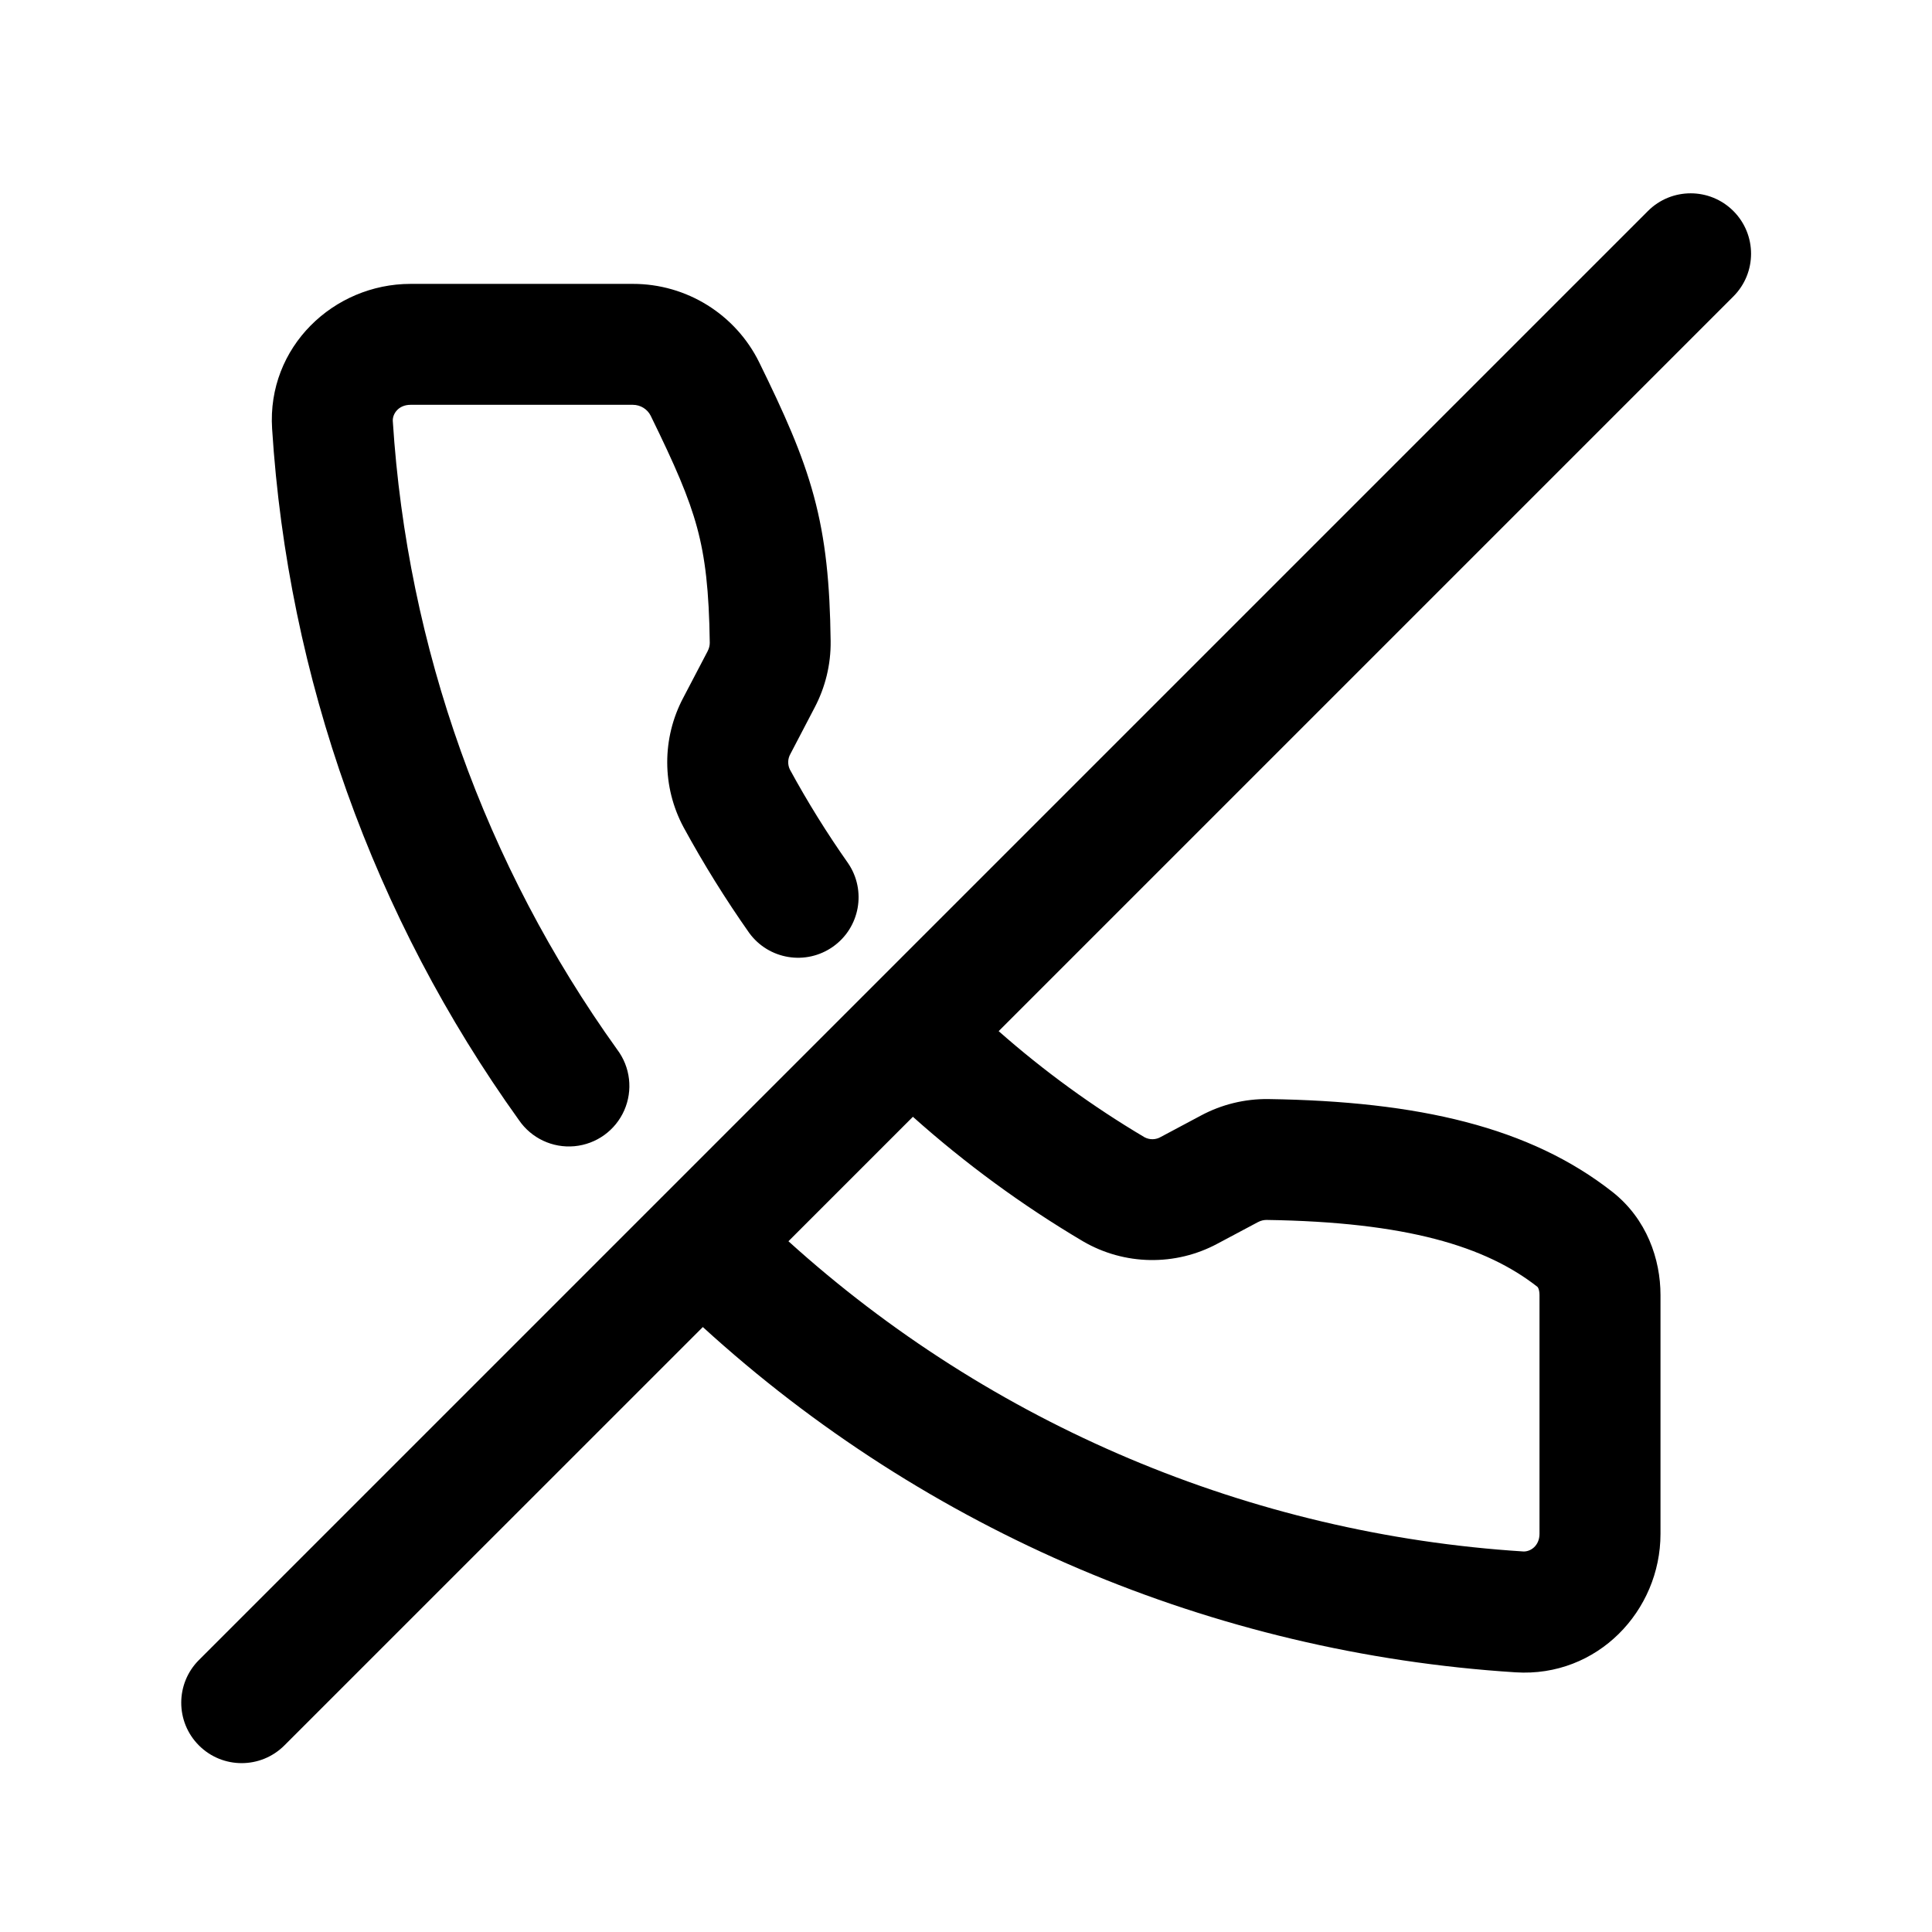
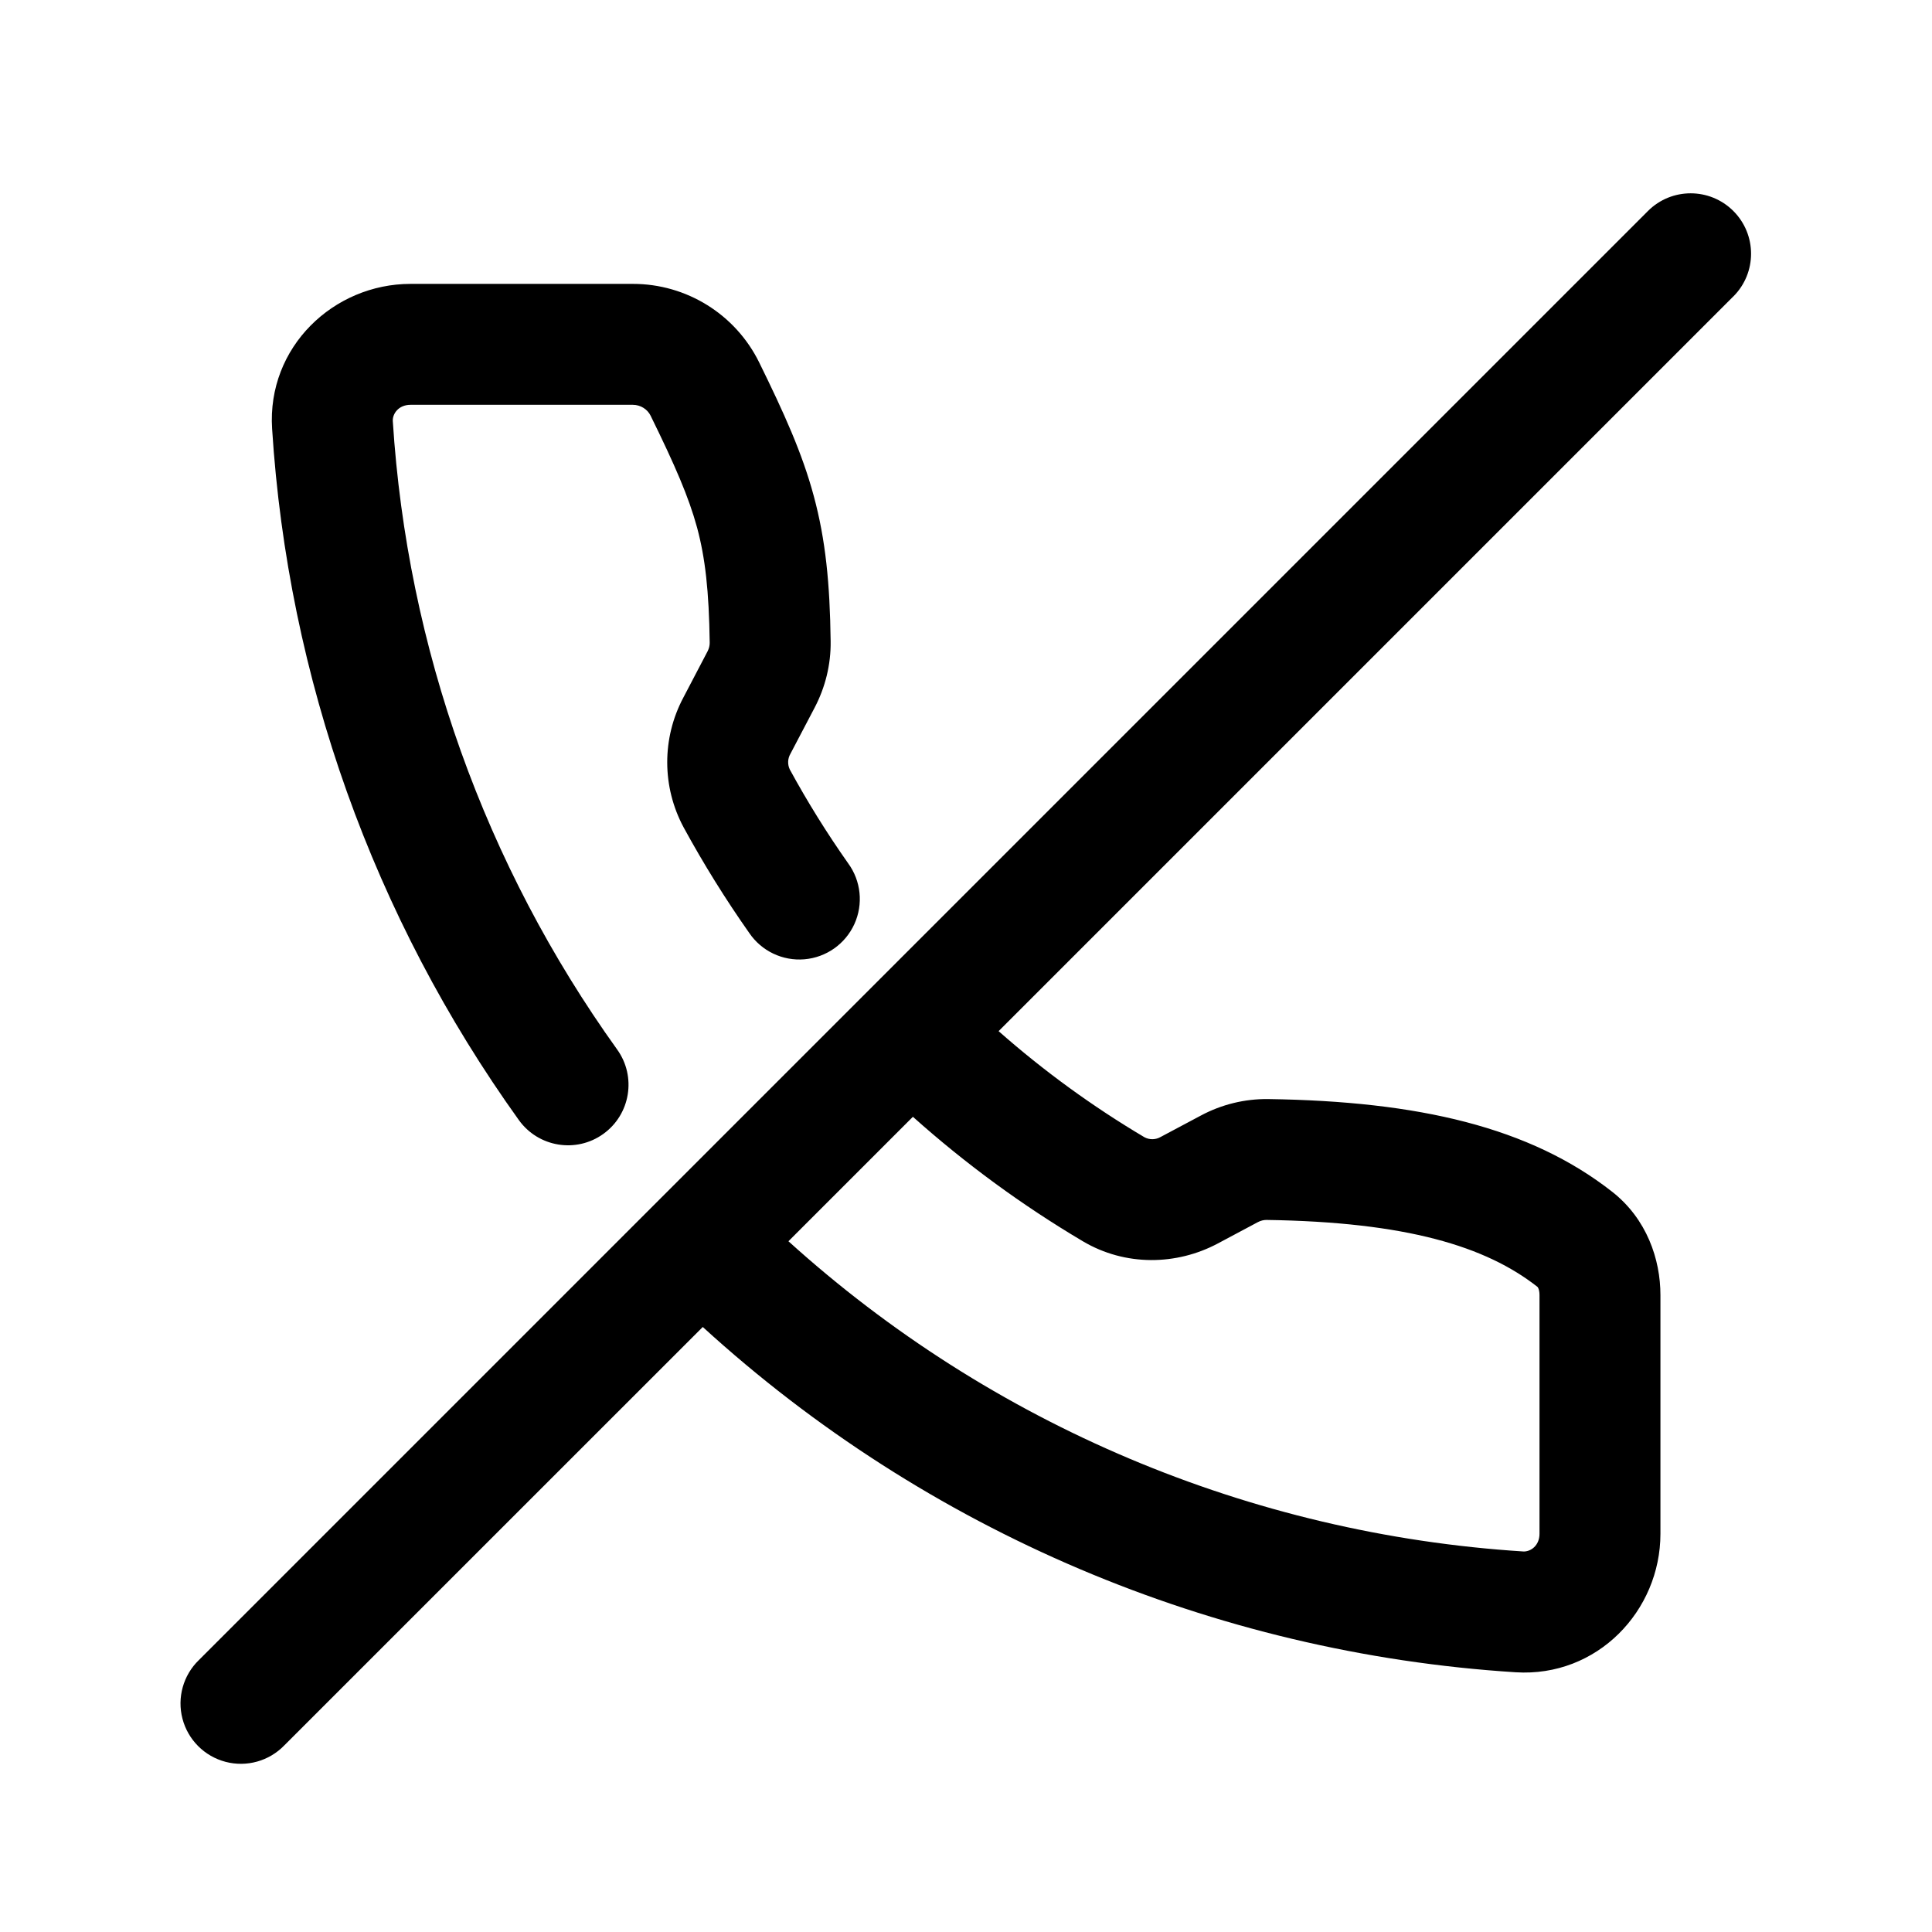
<svg xmlns="http://www.w3.org/2000/svg" width="32" height="32" fill="none" class="persona-icon" viewBox="0 0 32 32">
-   <path fill="currentColor" d="M28.71 4.91a1 1 0 0 0-1.415-1.415l-24 24A1 1 0 0 0 4.71 28.91l6.931-6.93a22.04 22.04 0 0 0 13.462 5.719c1.356.086 2.4-1.02 2.4-2.293V21.45c0-.593-.227-1.26-.796-1.708-1.365-1.073-3.209-1.502-5.7-1.538a2.301 2.301 0 0 0-1.114.272l-.664.354a.277.277 0 0 1-.271.007 15.942 15.942 0 0 1-2.417-1.758l12.17-12.17ZM15.12 18.497a17.946 17.946 0 0 0 2.816 2.062 2.28 2.28 0 0 0 2.233.038l.665-.354c.05-.027.1-.037.143-.037 2.321.034 3.635.438 4.49 1.11a.078.078 0 0 1 .012.02c.01.023.02.061.02.113v3.955c0 .202-.153.3-.27.293a20.035 20.035 0 0 1-12.17-5.138l2.062-2.062ZM12.41 15.453a1.002 1.002 0 0 0 1.638-1.154 15.934 15.934 0 0 1-.965-1.553.278.278 0 0 1 .01-.261l.4-.766c.175-.333.27-.71.265-1.1-.012-.951-.082-1.677-.278-2.402-.193-.714-.496-1.38-.905-2.215a2.33 2.33 0 0 0-2.093-1.3H6.8c-1.273 0-2.38 1.045-2.293 2.4a22.04 22.04 0 0 0 4.088 11.45 1.002 1.002 0 1 0 1.627-1.169A20.039 20.039 0 0 1 6.506 6.975c-.007-.117.091-.27.294-.27h3.682c.129 0 .242.074.295.18.404.825.63 1.342.769 1.854.135.5.198 1.04.21 1.908 0 .043-.011.093-.037.142l-.401.766a2.28 2.28 0 0 0 .005 2.149c.33.605.693 1.189 1.087 1.749Z" />
+   <path fill="currentColor" d="M28.71 4.91a1 1 0 0 0-1.415-1.415l-24 24a1 1 0 1 0 1.414 1.414l6.931-6.93a22.04 22.04 0 0 0 13.462 5.719c1.355.086 2.4-1.02 2.4-2.293V21.45c0-.593-.227-1.26-.796-1.708-1.365-1.073-3.21-1.502-5.7-1.538a2.302 2.302 0 0 0-1.114.272l-.665.354a.277.277 0 0 1-.27.007 15.936 15.936 0 0 1-2.417-1.758l12.17-12.17ZM15.12 18.497a17.947 17.947 0 0 0 2.815 2.062c.705.418 1.553.4 2.234.038l.664-.354c.05-.027.1-.037.144-.037 2.321.034 3.635.438 4.49 1.11a.078.078 0 0 1 .012.02c.01.023.02.061.02.113v3.955c0 .202-.153.3-.27.293a20.035 20.035 0 0 1-12.17-5.138l2.062-2.062ZM12.41 15.453a1.002 1.002 0 1 0 1.638-1.154 15.933 15.933 0 0 1-.966-1.553.278.278 0 0 1 .01-.261l.402-.766c.174-.333.27-.71.264-1.1-.012-.951-.083-1.677-.279-2.402-.192-.714-.495-1.38-.905-2.215a2.33 2.33 0 0 0-2.092-1.3H6.8c-1.273 0-2.38 1.045-2.293 2.4a22.038 22.038 0 0 0 4.087 11.45 1.002 1.002 0 1 0 1.628-1.169A20.034 20.034 0 0 1 6.506 6.975c-.007-.117.091-.27.294-.27h3.682c.128 0 .242.074.294.18.405.825.63 1.342.77 1.854.134.5.197 1.04.209 1.908 0 .043-.01.093-.036.142l-.401.766a2.28 2.28 0 0 0 .005 2.149c.33.605.693 1.189 1.087 1.749Z" />
</svg>
